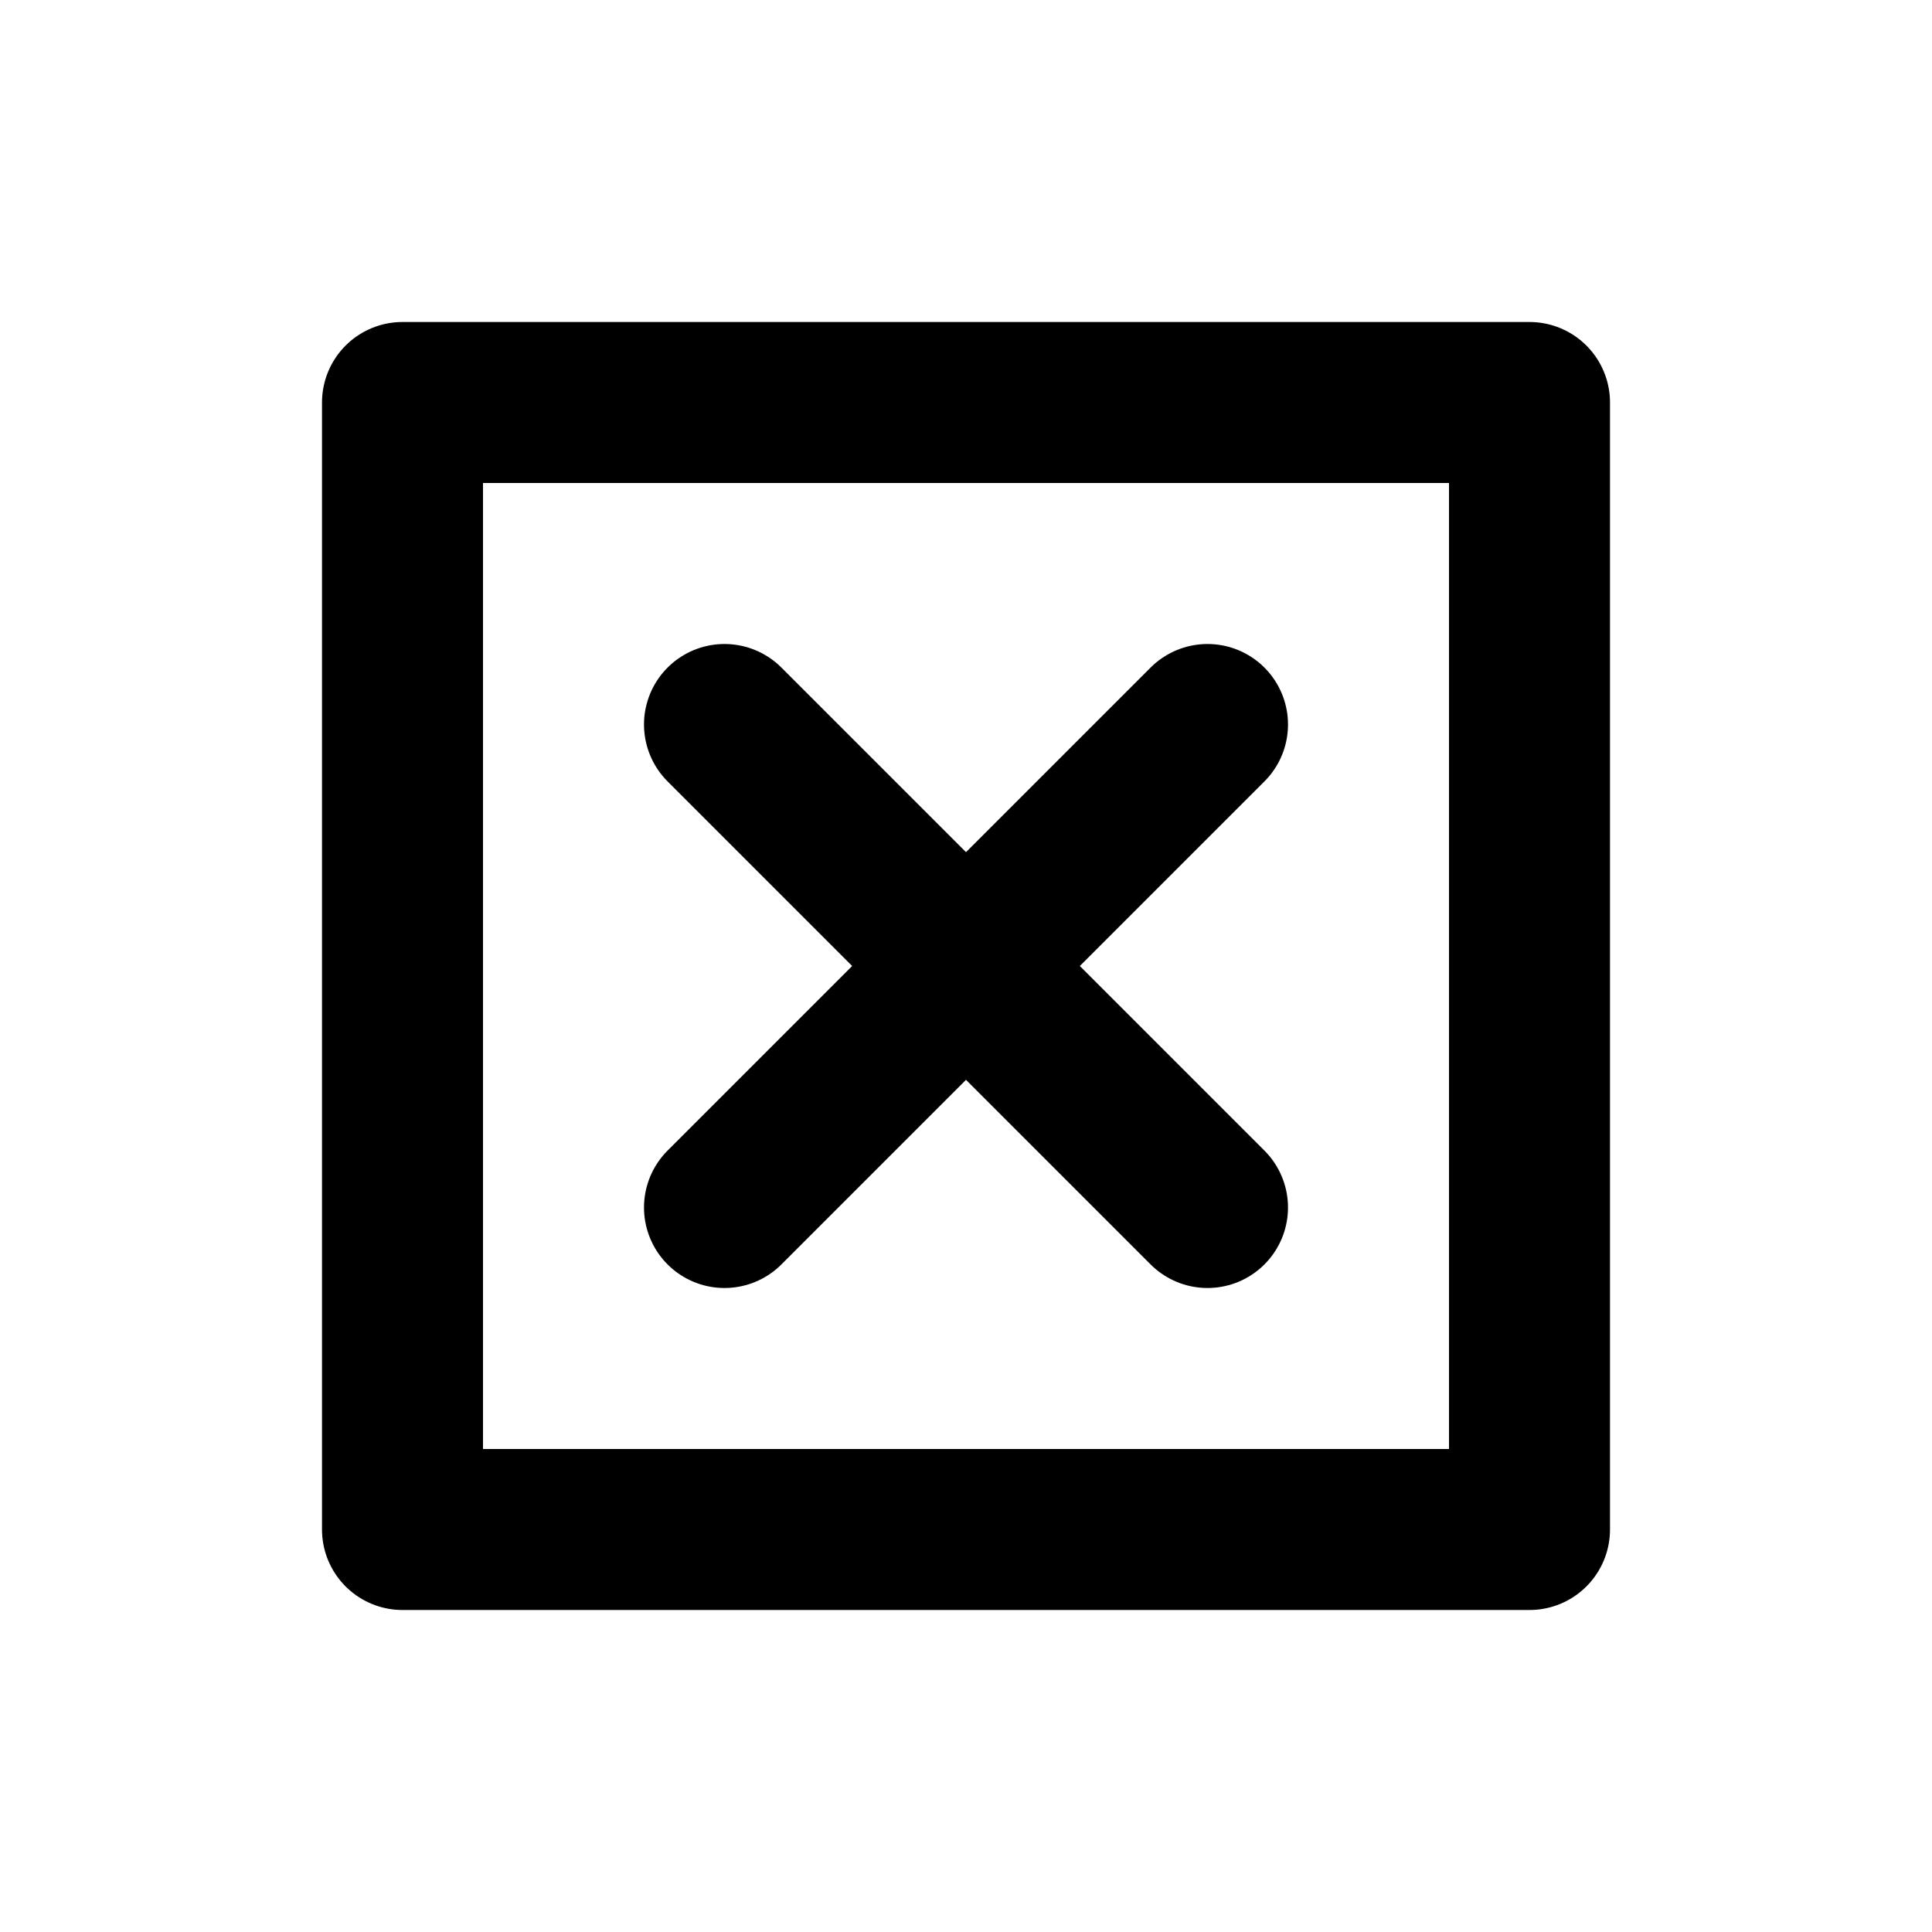
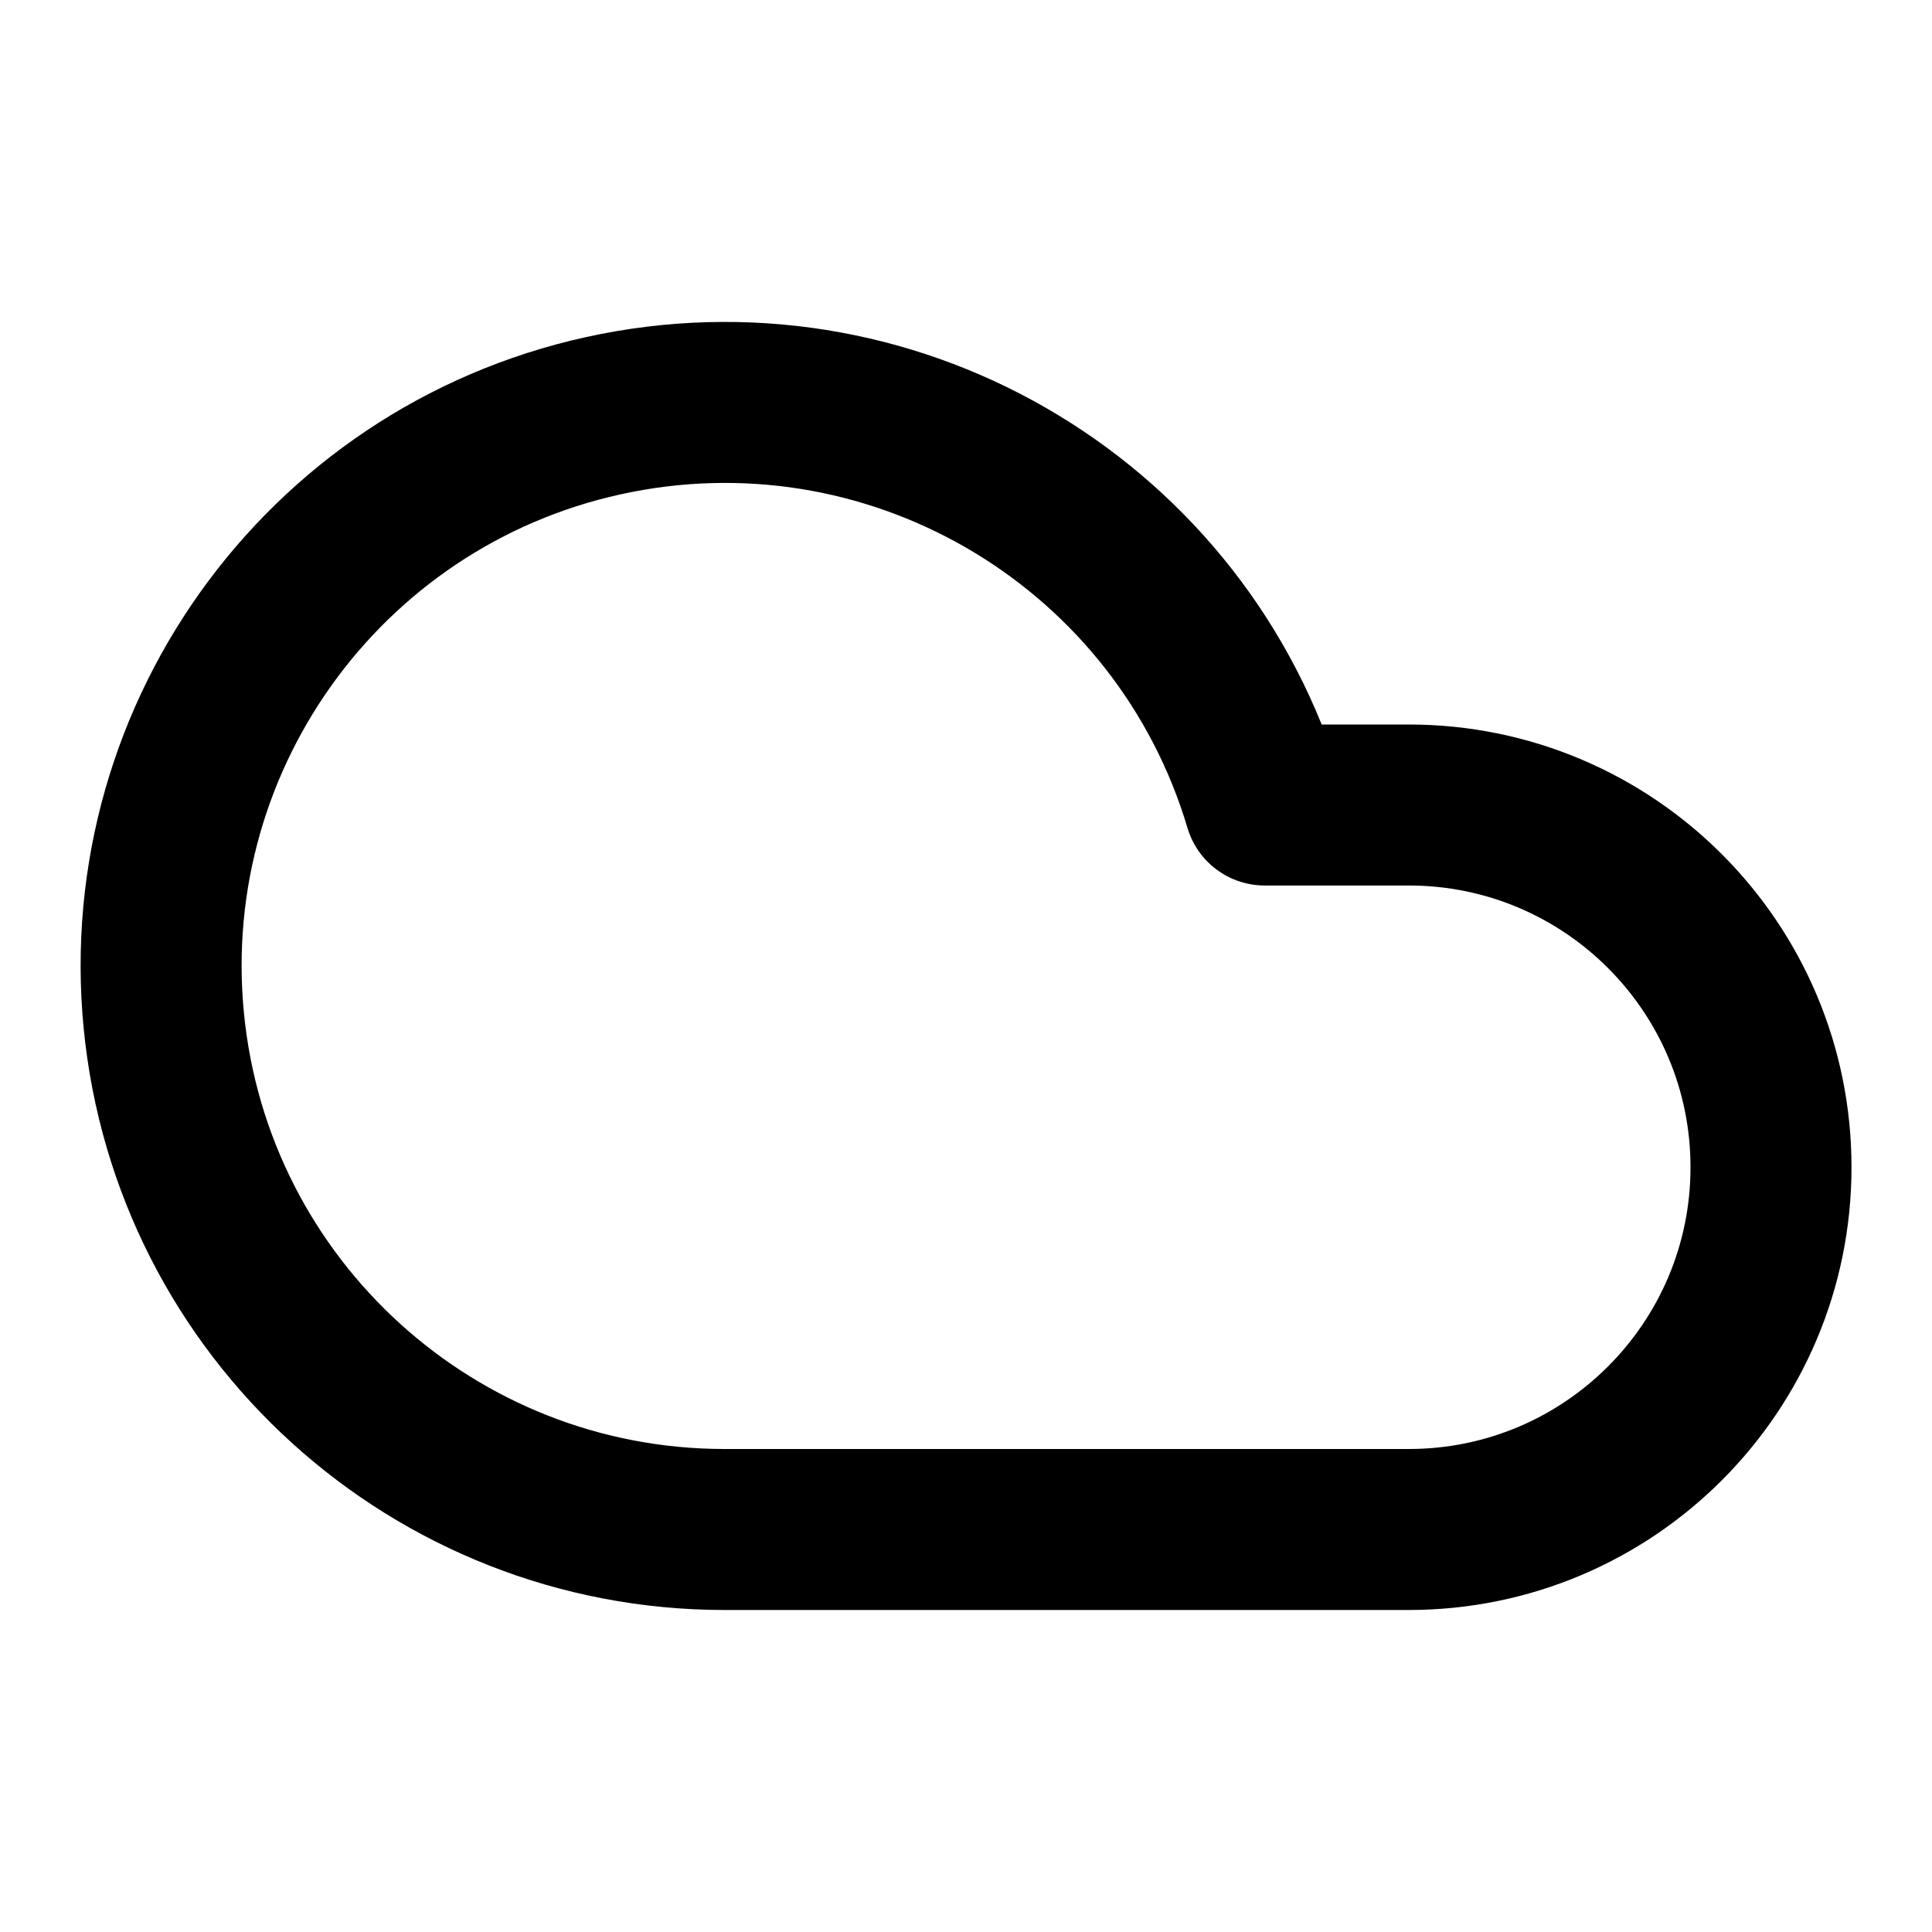
<svg xmlns="http://www.w3.org/2000/svg" viewBox="0 0 24 24" fill="none" stroke="currentColor" stroke-width="2" stroke-linecap="round" stroke-linejoin="round">
-   <path d="M5 5h14v14H5z" />
-   <path d="m9 9 6 6m0-6-6 6" />
+   <path d="M17.5 19H9a7 7 0 1 1 6.71-9h1.79a4.5 4.5 0 1 1 0 9Z" />
</svg>
